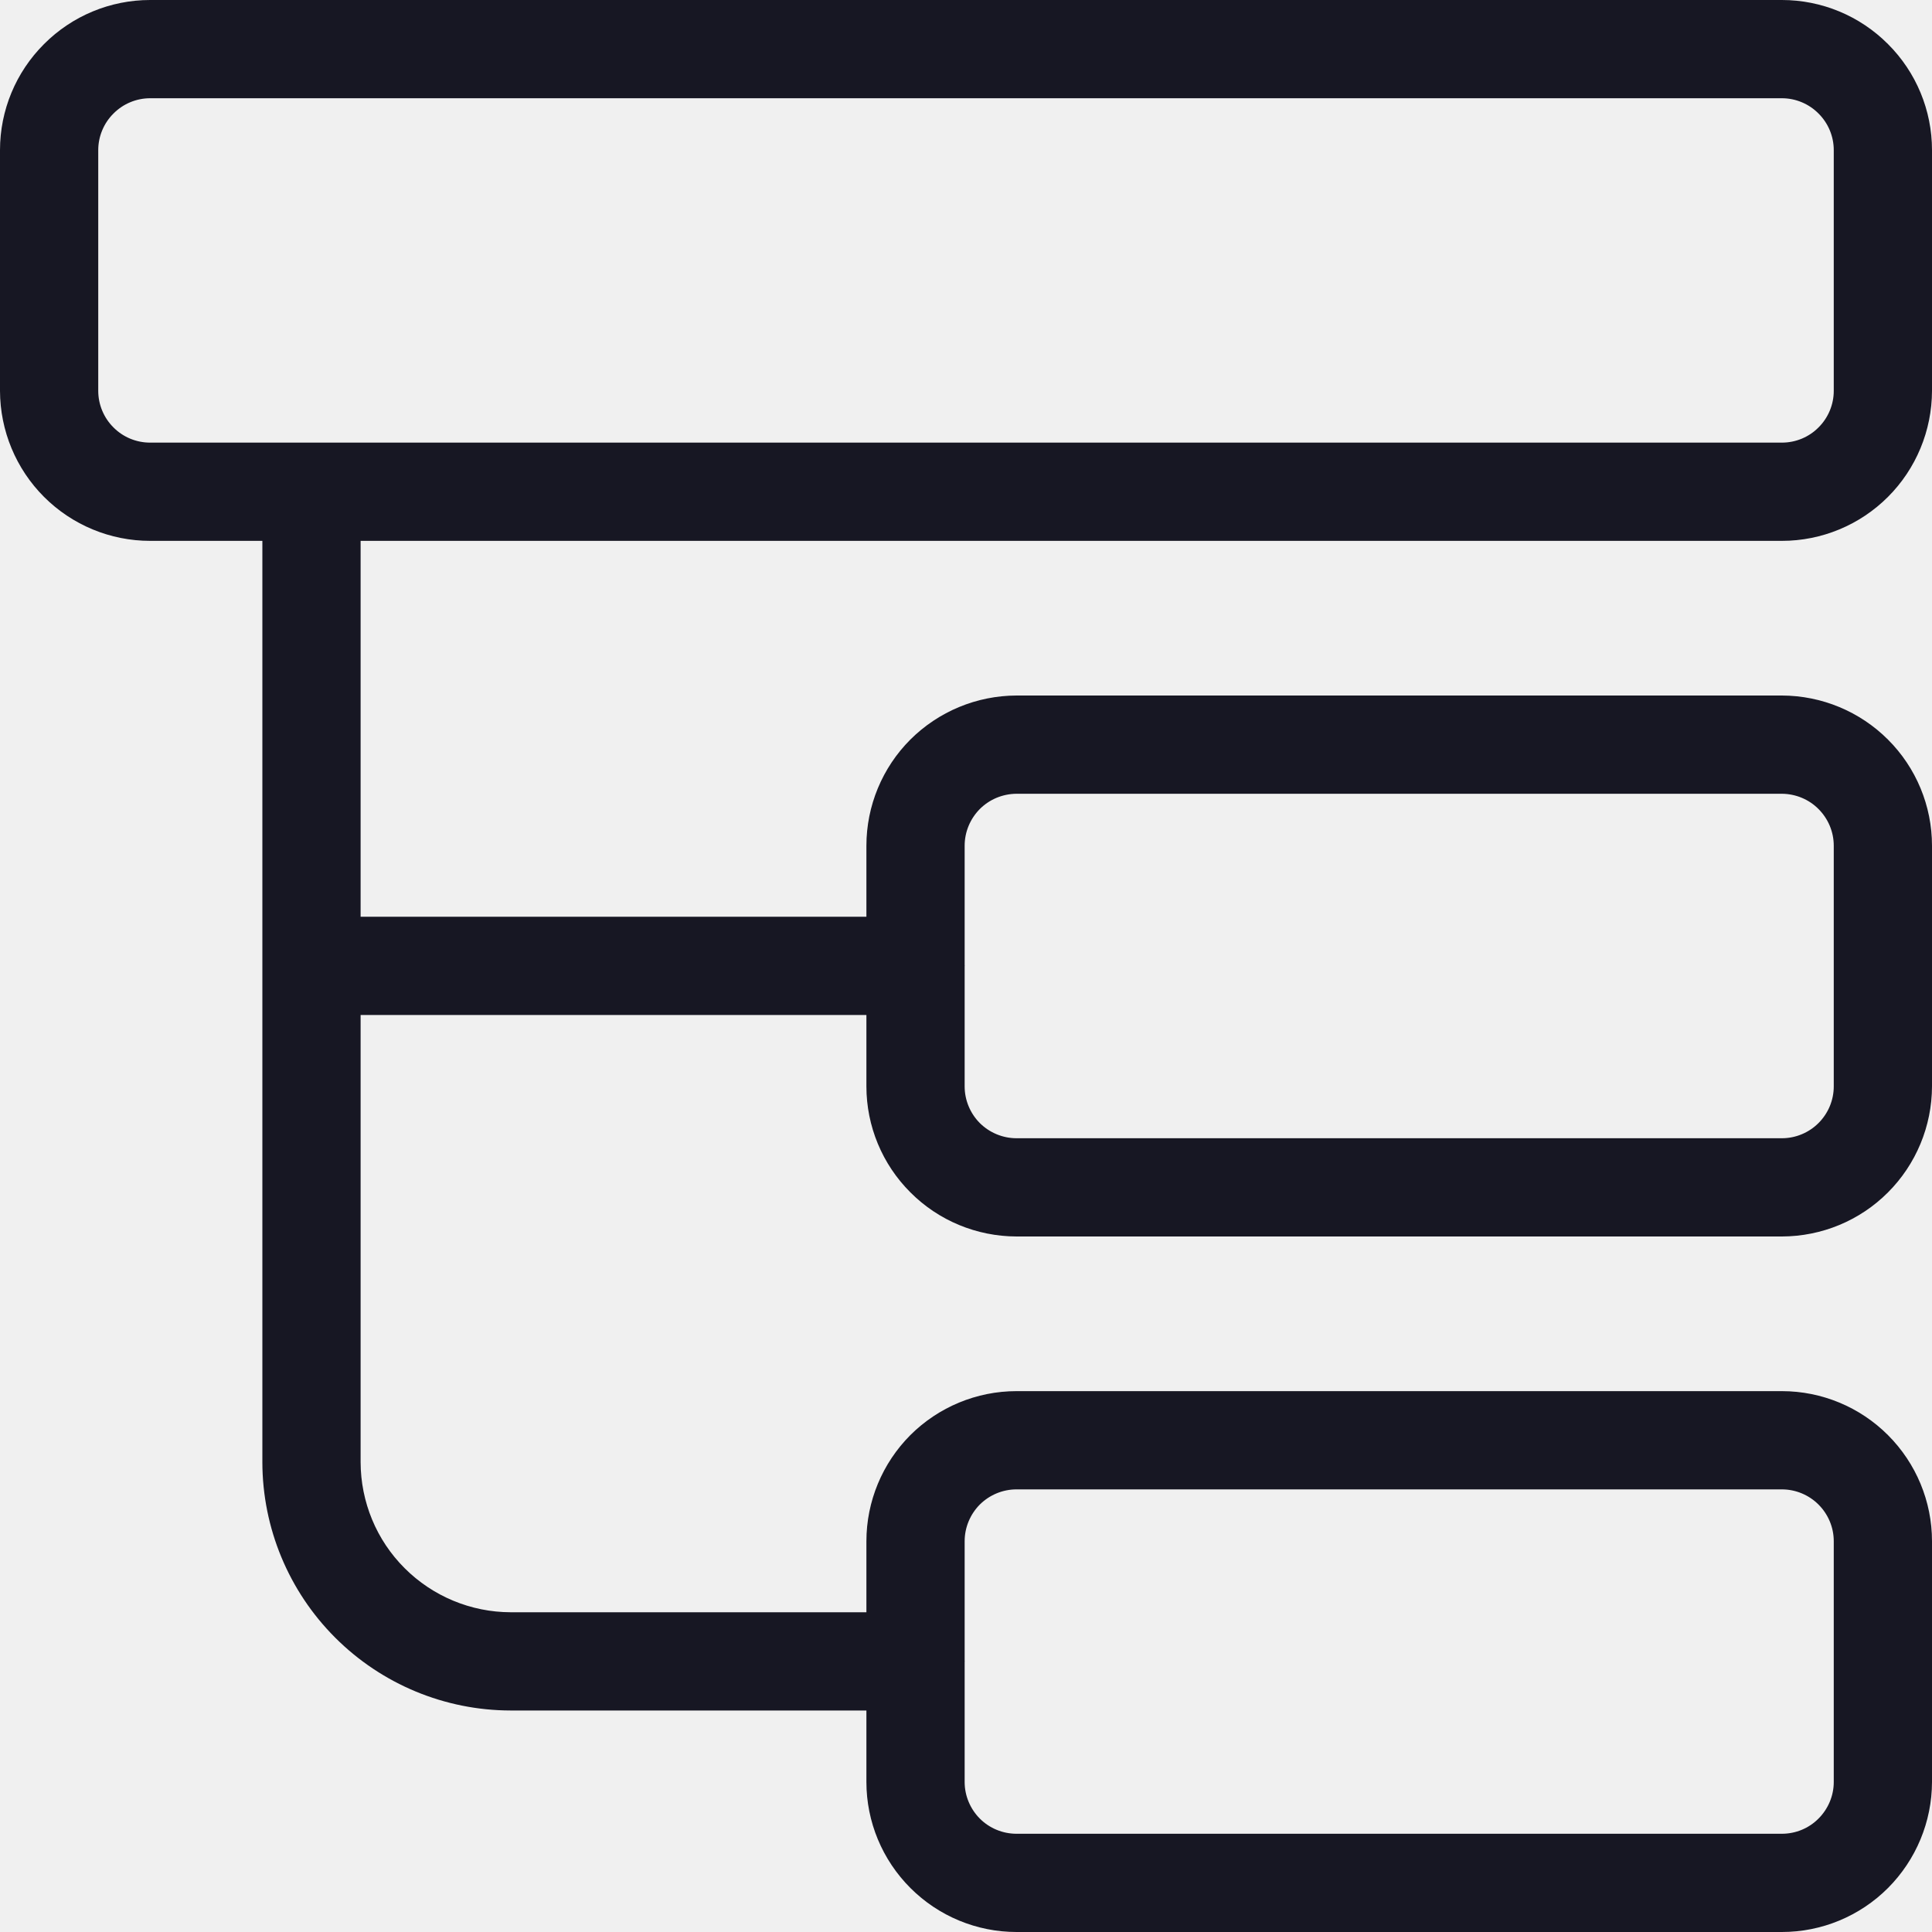
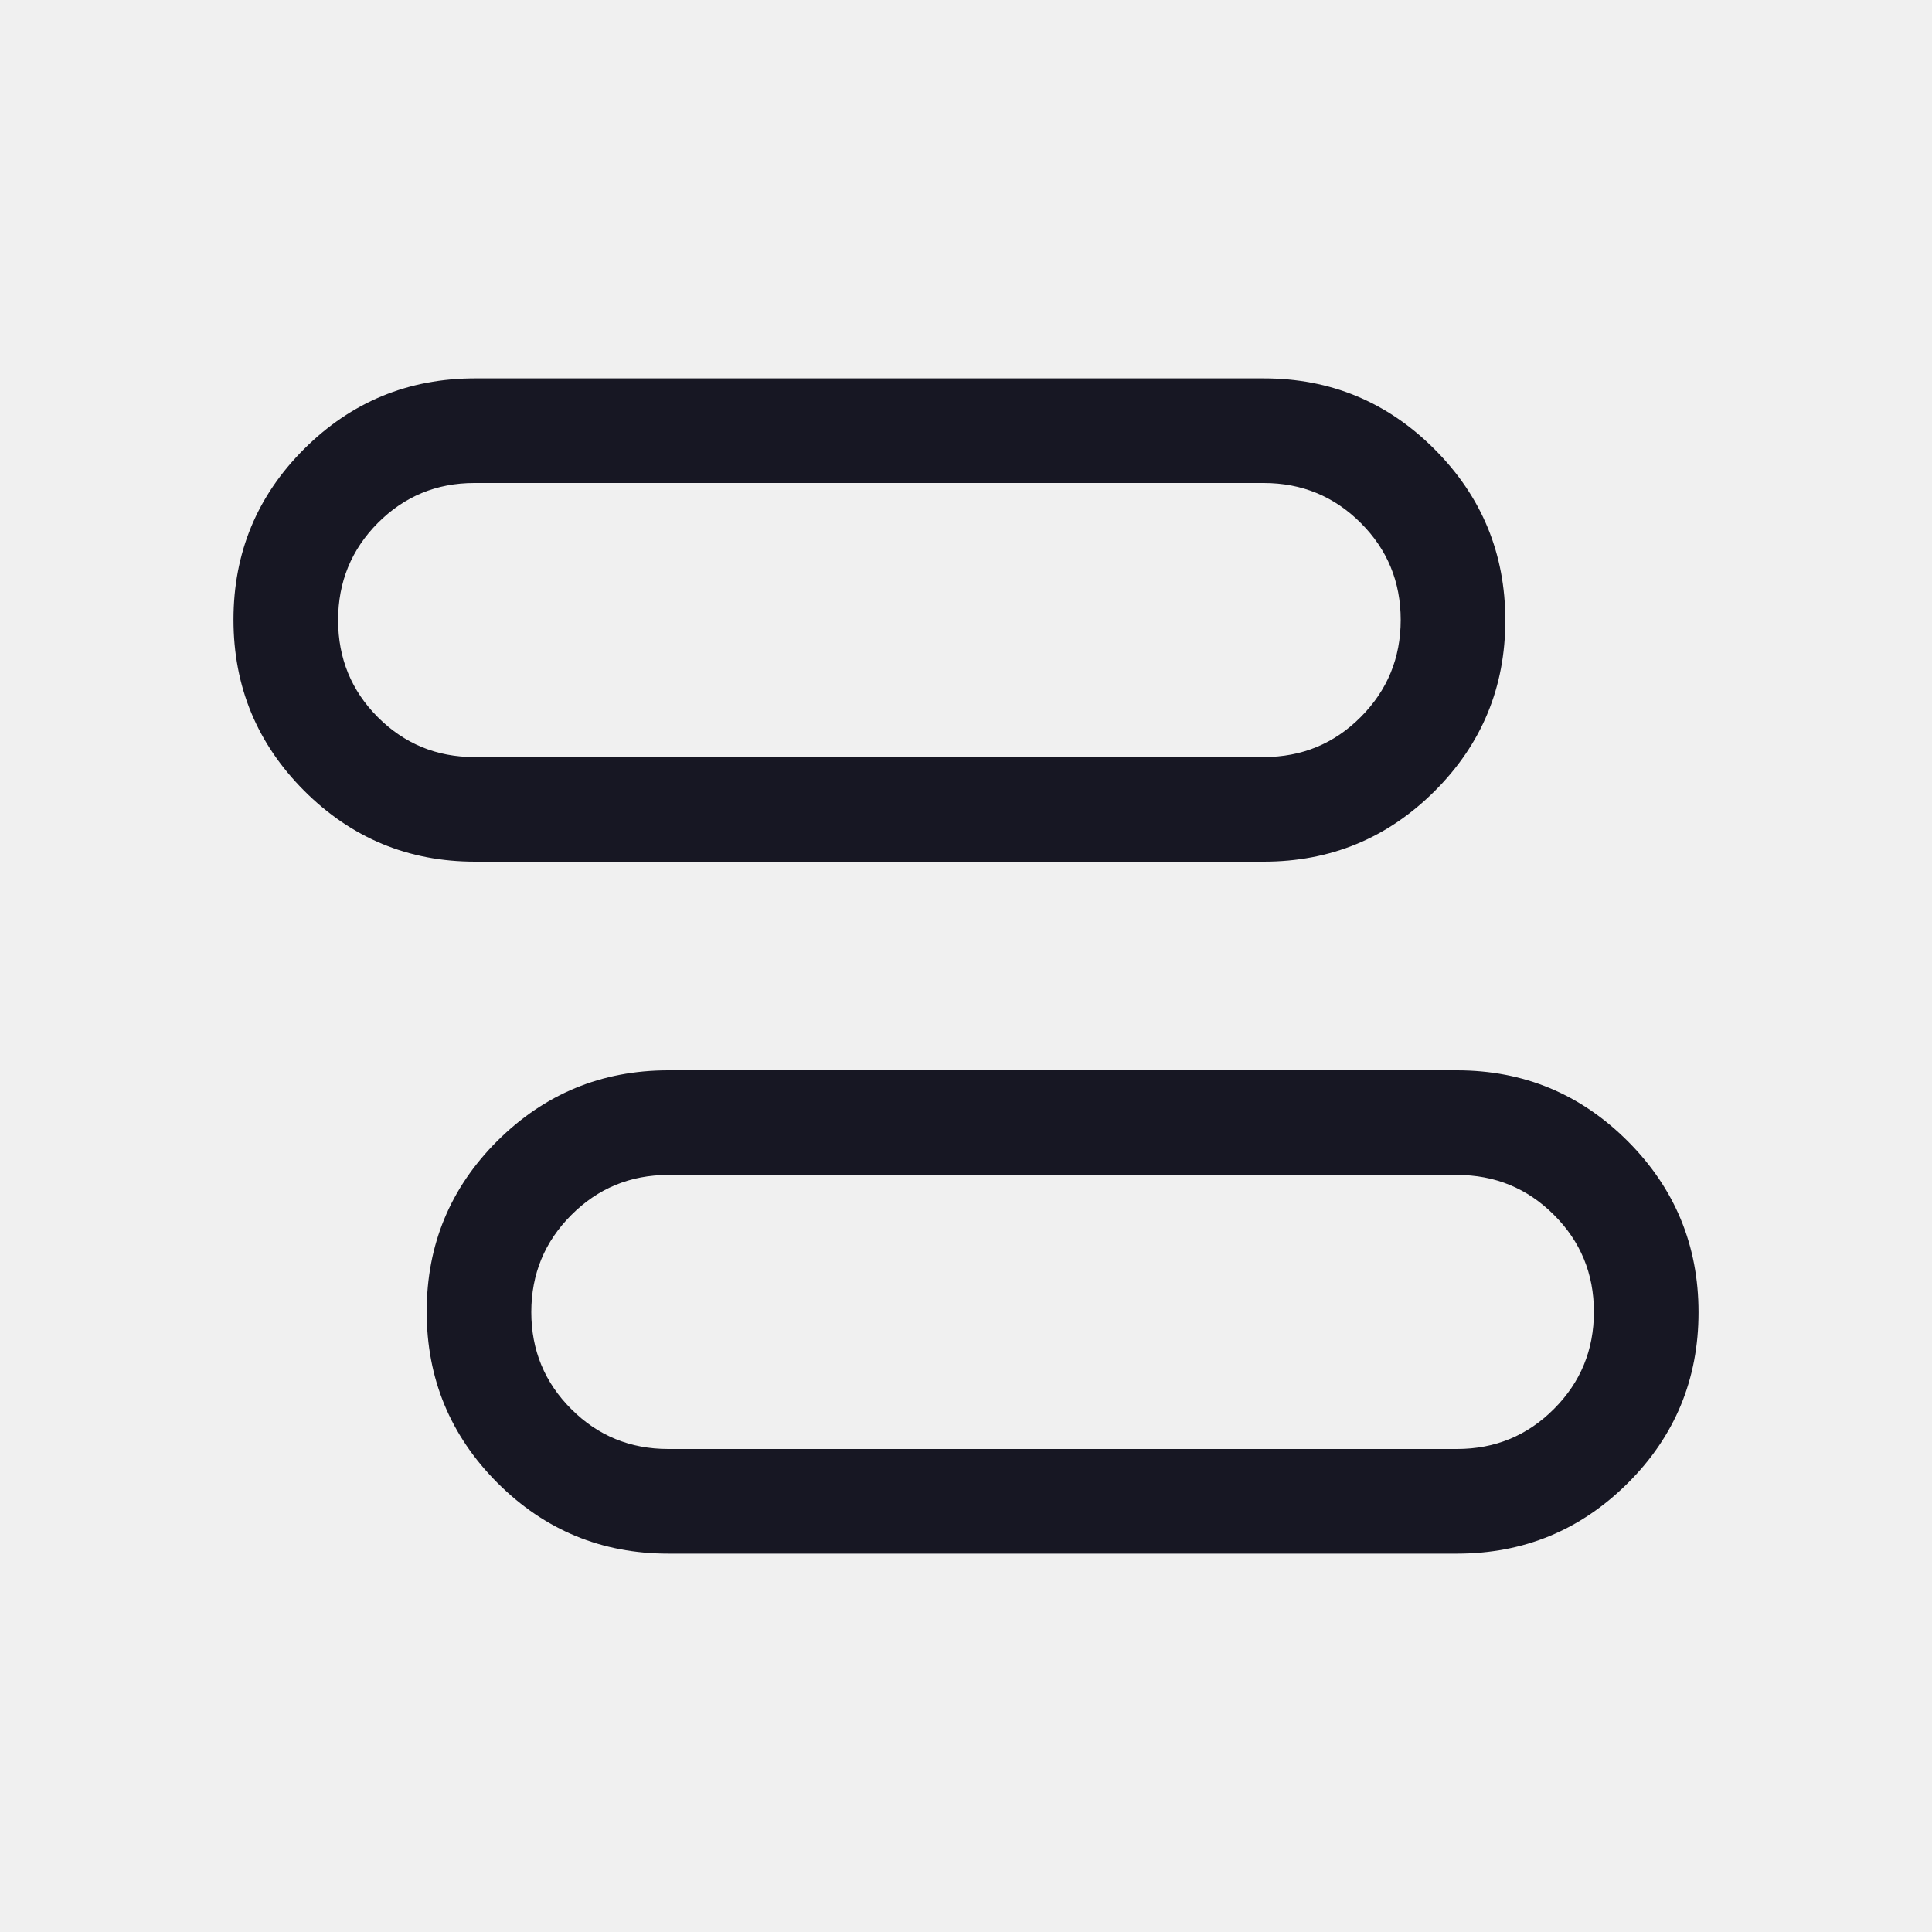
<svg xmlns="http://www.w3.org/2000/svg" width="20" height="20" viewBox="0 0 20 20" fill="none">
-   <g clip-path="url(#clip0_10314_146455)">
-     <g clip-path="url(#clip1_10314_146455)">
-       <path d="M3.733 5.599H18.446C18.858 5.599 19.253 5.435 19.544 5.144C19.835 4.853 19.999 4.458 20 4.046V1.554C20 1.142 19.836 0.747 19.544 0.456C19.253 0.164 18.858 0 18.446 0H1.554C1.142 0 0.747 0.164 0.456 0.456C0.164 0.747 0 1.142 0 1.554V4.046C0.001 4.458 0.165 4.853 0.456 5.144C0.747 5.435 1.142 5.599 1.554 5.599H2.716V15.137C2.717 15.818 2.988 16.471 3.47 16.953C3.952 17.435 4.605 17.706 5.286 17.707H8.969V18.447C8.969 18.859 9.133 19.253 9.425 19.545C9.716 19.836 10.111 20 10.523 20H18.446C18.858 20 19.253 19.836 19.544 19.545C19.835 19.253 19.999 18.859 20 18.447V15.955C20 15.543 19.836 15.148 19.544 14.856C19.253 14.565 18.858 14.401 18.446 14.401H10.523C10.111 14.401 9.716 14.565 9.424 14.856C9.133 15.148 8.969 15.543 8.969 15.955V16.69H5.286C4.875 16.689 4.48 16.525 4.189 16.234C3.897 15.943 3.734 15.548 3.733 15.136V10.507H8.969V11.246C8.969 11.658 9.133 12.053 9.425 12.344C9.716 12.636 10.111 12.799 10.523 12.8H18.446C18.858 12.799 19.253 12.636 19.544 12.344C19.835 12.053 19.999 11.658 20 11.246V8.755C20 8.343 19.836 7.947 19.544 7.656C19.253 7.365 18.858 7.201 18.446 7.2H10.523C10.111 7.201 9.716 7.365 9.424 7.656C9.133 7.947 8.969 8.343 8.969 8.755V9.49H3.733V5.599ZM1.017 4.046V1.554C1.017 1.412 1.074 1.275 1.175 1.175C1.275 1.074 1.412 1.017 1.554 1.017H18.446C18.588 1.017 18.725 1.074 18.825 1.175C18.926 1.275 18.983 1.412 18.983 1.554V4.046C18.983 4.188 18.926 4.325 18.825 4.425C18.725 4.526 18.588 4.582 18.446 4.582H1.554C1.412 4.582 1.275 4.526 1.175 4.425C1.074 4.325 1.017 4.188 1.017 4.046ZM10.523 15.418H18.446C18.588 15.418 18.725 15.475 18.825 15.575C18.926 15.676 18.983 15.812 18.983 15.955V18.447C18.983 18.589 18.926 18.725 18.825 18.826C18.725 18.927 18.588 18.983 18.446 18.983H10.523C10.381 18.983 10.244 18.927 10.143 18.826C10.043 18.725 9.986 18.589 9.986 18.447V17.203L9.987 17.198L9.986 17.193V15.955C9.986 15.812 10.043 15.676 10.143 15.575C10.244 15.475 10.38 15.418 10.523 15.418ZM10.523 8.217H18.446C18.588 8.218 18.725 8.274 18.825 8.375C18.926 8.476 18.983 8.612 18.983 8.755V11.246C18.983 11.389 18.926 11.525 18.825 11.626C18.725 11.726 18.588 11.783 18.446 11.783H10.523C10.381 11.783 10.244 11.726 10.143 11.626C10.043 11.525 9.986 11.389 9.986 11.246V10.003L9.987 9.998L9.986 9.993V8.755C9.986 8.612 10.043 8.476 10.143 8.375C10.244 8.274 10.38 8.218 10.523 8.217V8.217Z" fill="#171723" />
-     </g>
-   </g>
-   <defs>
-     <clipPath id="clip0_10314_146455">
-       <rect width="20" height="20" fill="white" />
-     </clipPath>
-     <clipPath id="clip1_10314_146455">
-       <rect width="20" height="20" fill="white" />
-     </clipPath>
-   </defs>
+   <path d="M6.918 16.083C6.227 16.083 5.638 15.839 5.149 15.35C4.661 14.861 4.417 14.27 4.417 13.578C4.417 12.886 4.661 12.297 5.149 11.81C5.638 11.324 6.227 11.08 6.918 11.08H15.082C15.773 11.08 16.362 11.325 16.851 11.814C17.339 12.303 17.583 12.894 17.583 13.585C17.583 14.277 17.339 14.867 16.851 15.353C16.362 15.84 15.773 16.083 15.082 16.083H6.918ZM6.918 15H15.082C15.476 15 15.811 14.862 16.086 14.586C16.362 14.31 16.5 13.975 16.5 13.58C16.5 13.186 16.362 12.851 16.086 12.576C15.811 12.301 15.476 12.163 15.082 12.163H6.918C6.524 12.163 6.189 12.302 5.914 12.578C5.638 12.854 5.5 13.189 5.5 13.583C5.5 13.977 5.638 14.312 5.914 14.587C6.189 14.863 6.524 15 6.918 15ZM4.918 8.92C4.227 8.92 3.638 8.675 3.149 8.186C2.661 7.697 2.417 7.107 2.417 6.415C2.417 5.723 2.661 5.133 3.149 4.647C3.638 4.16 4.227 3.917 4.918 3.917H13.082C13.773 3.917 14.362 4.161 14.851 4.651C15.339 5.14 15.583 5.73 15.583 6.422C15.583 7.114 15.339 7.703 14.851 8.19C14.362 8.677 13.773 8.92 13.082 8.92H4.918ZM4.91 7.837H13.082C13.476 7.837 13.811 7.699 14.086 7.423C14.362 7.146 14.5 6.811 14.5 6.417C14.5 6.023 14.362 5.688 14.086 5.413C13.811 5.138 13.476 5 13.082 5H4.91C4.519 5 4.186 5.138 3.911 5.414C3.637 5.69 3.5 6.025 3.5 6.42C3.5 6.814 3.637 7.149 3.911 7.424C4.186 7.699 4.519 7.837 4.91 7.837Z" fill="#171723" />
</svg>
